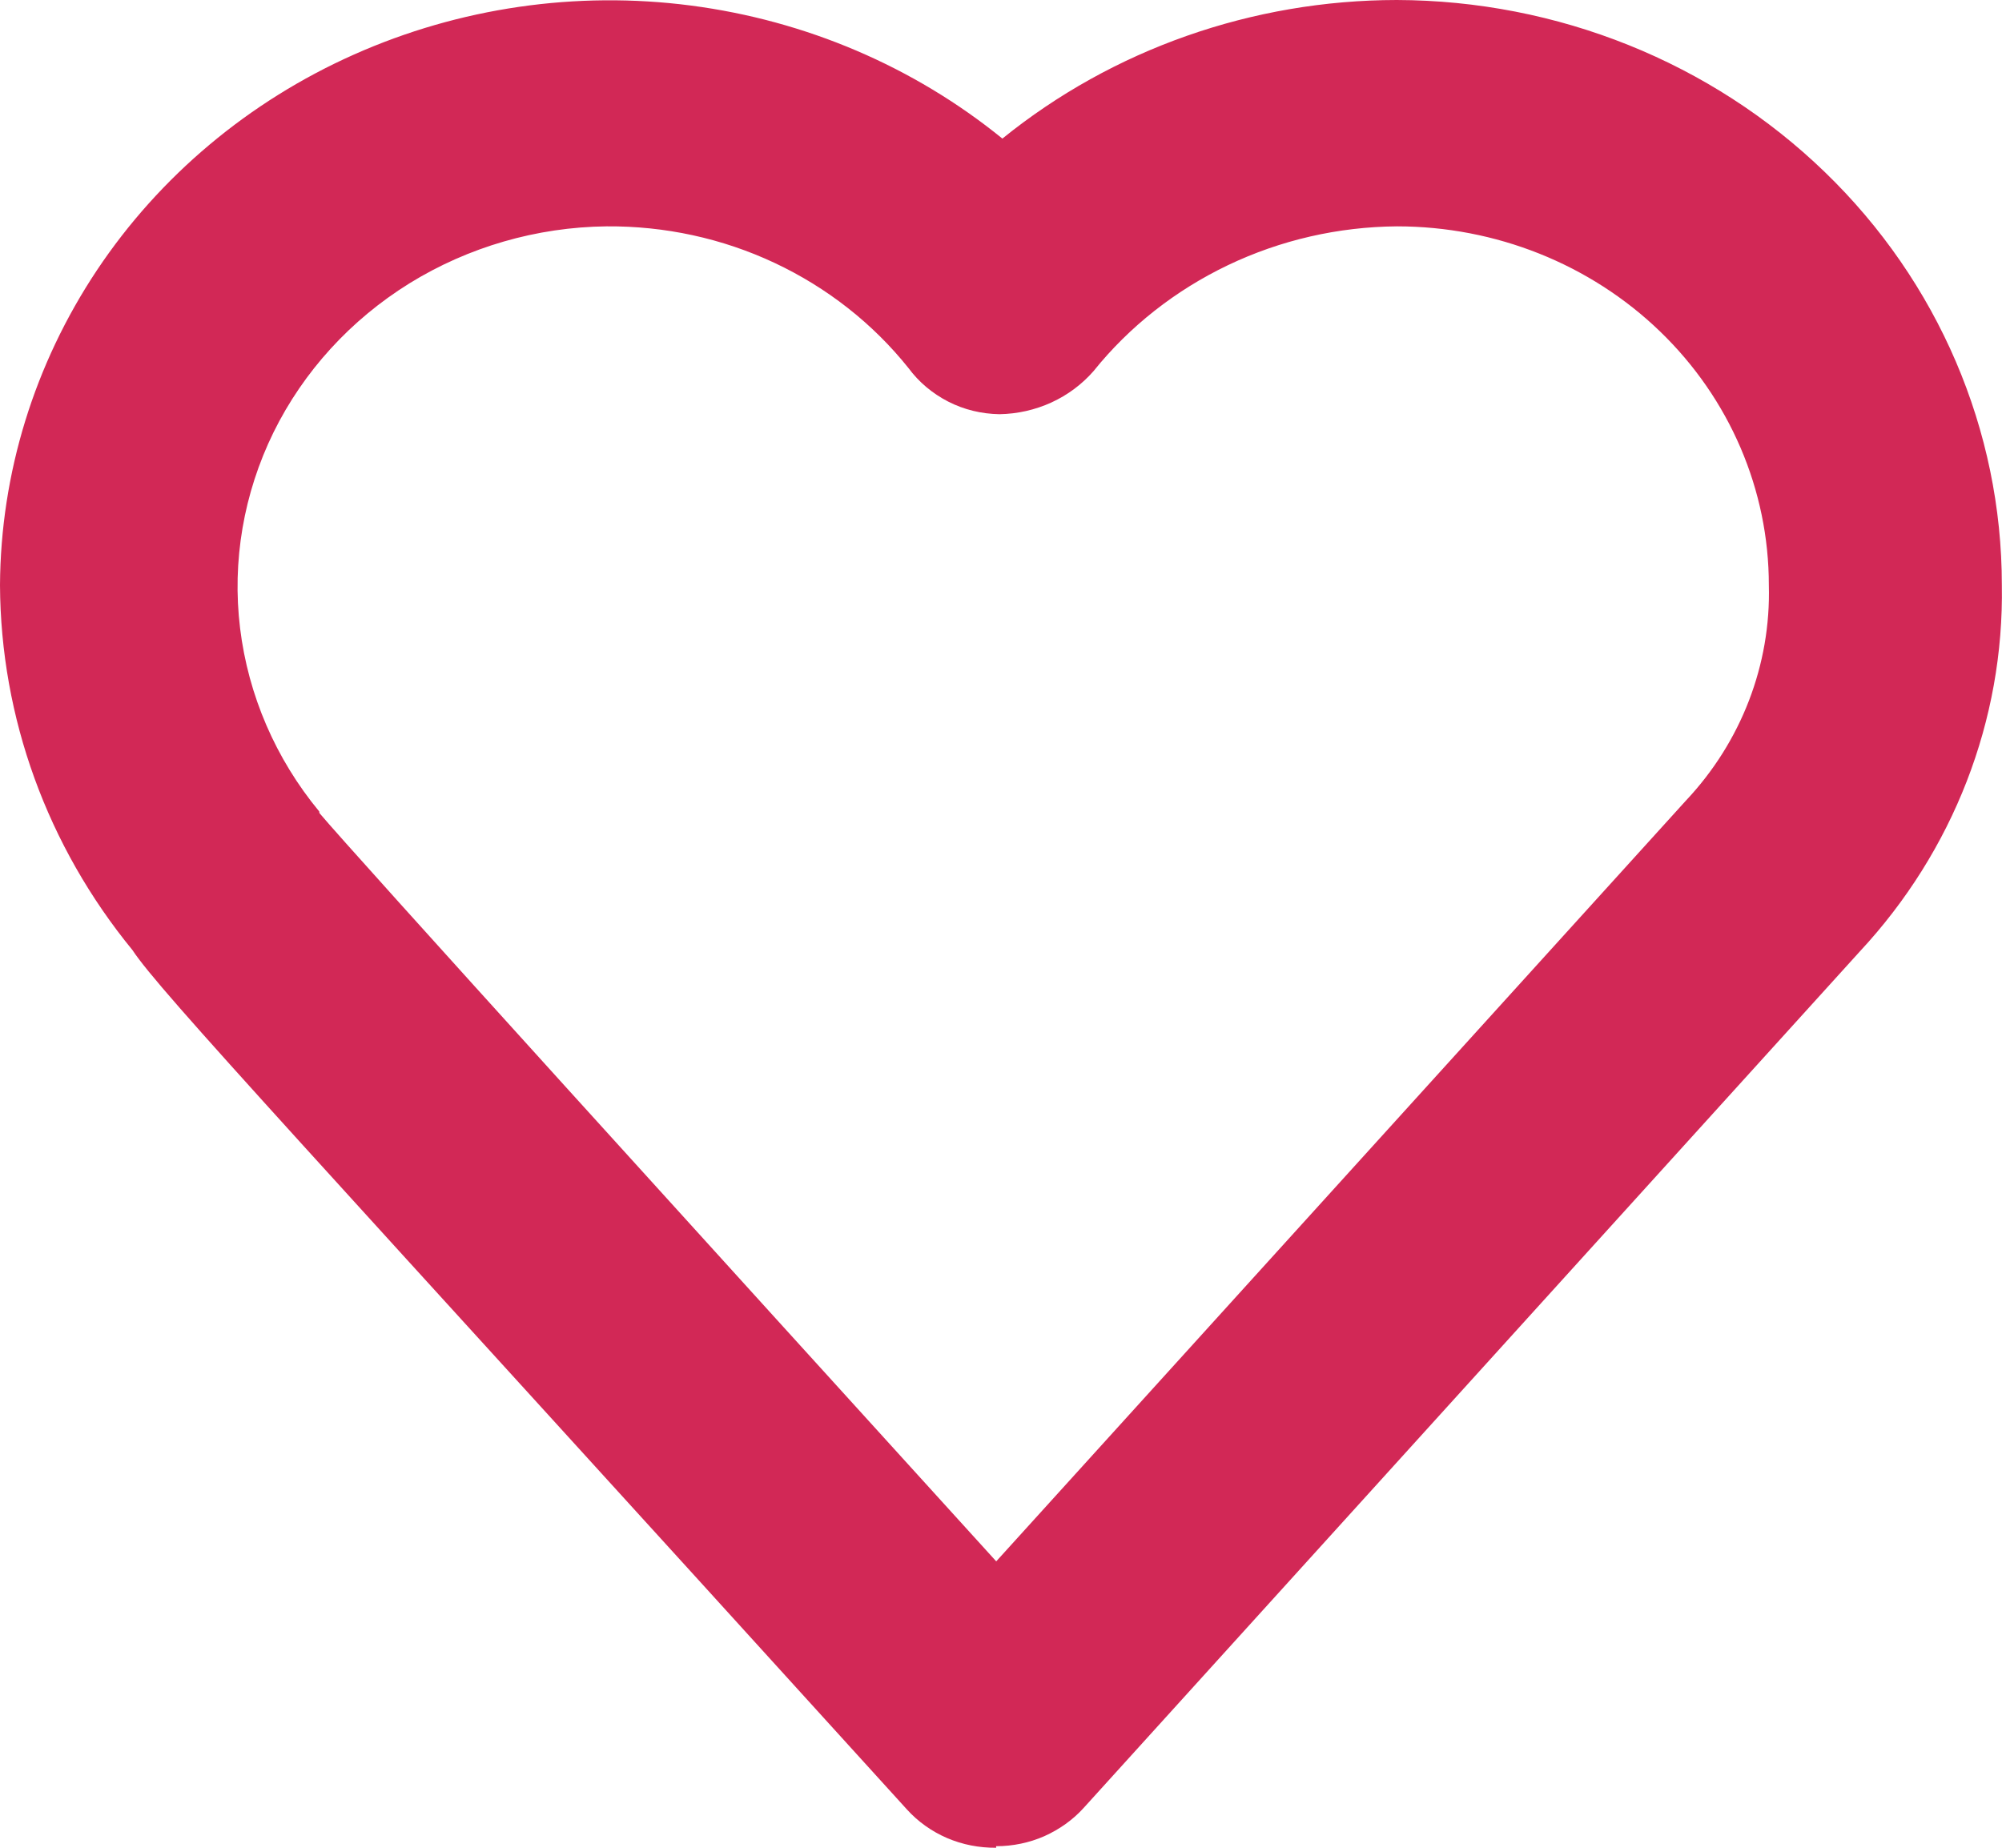
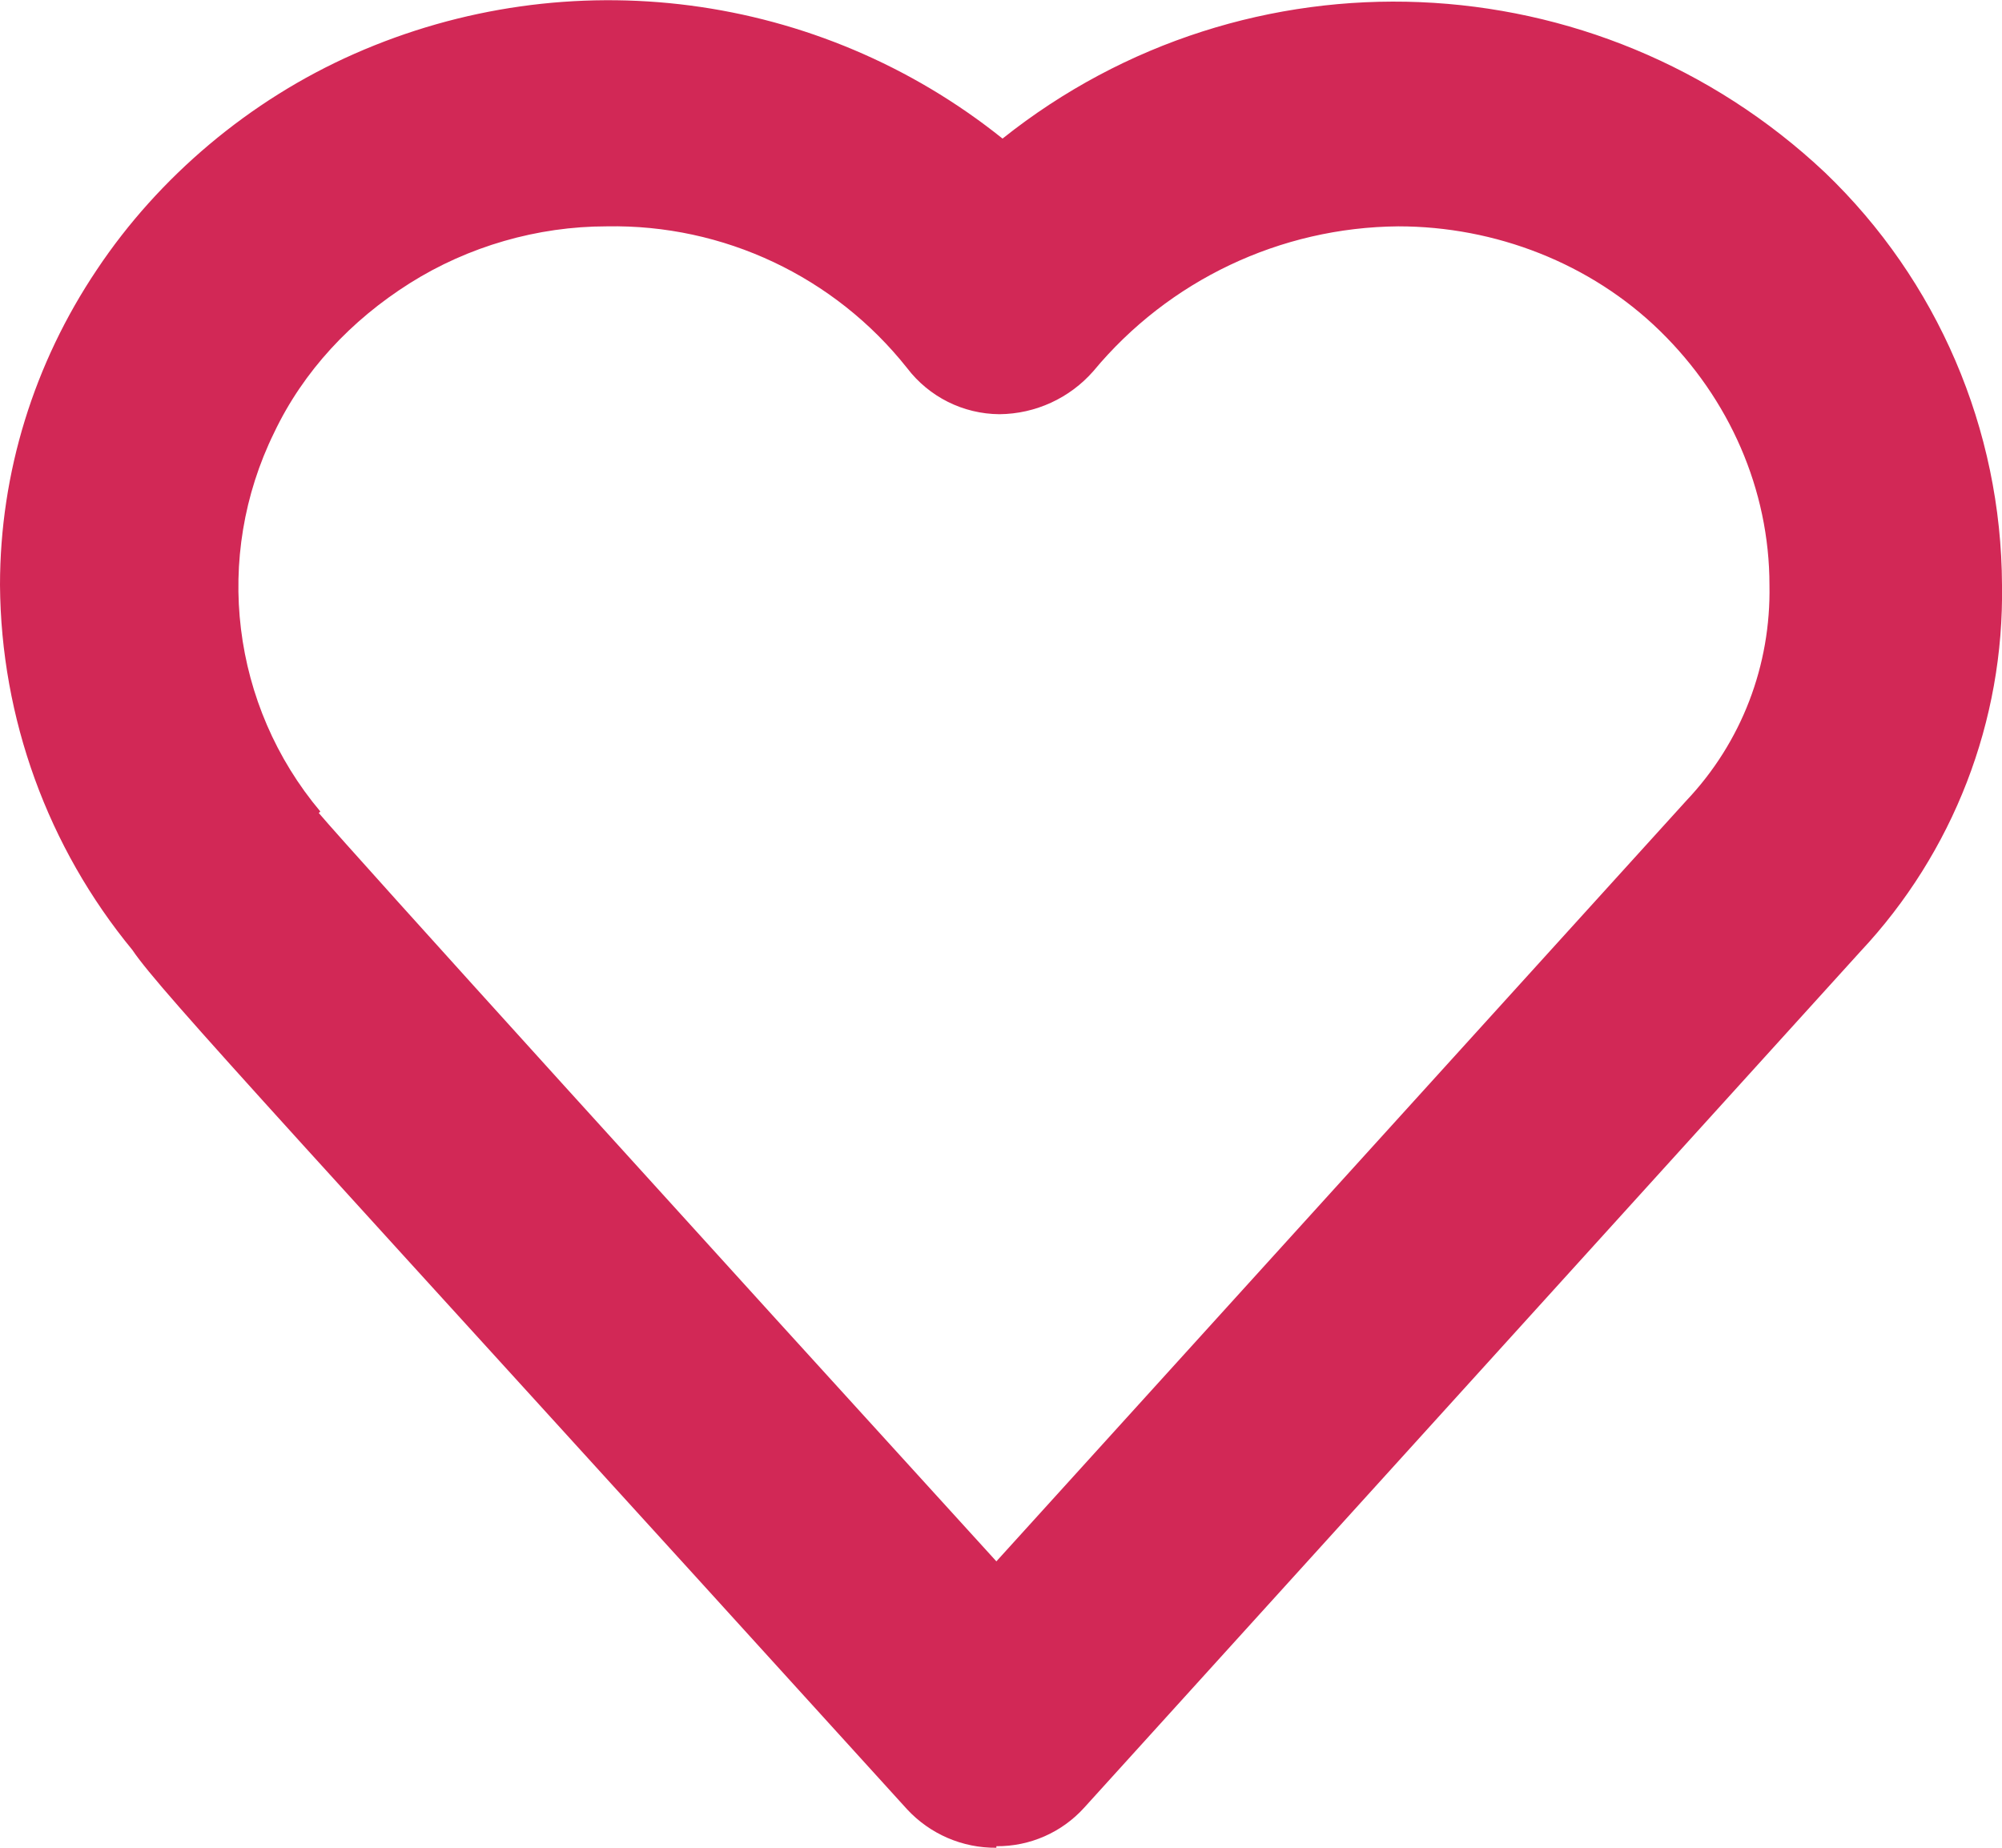
- <svg xmlns="http://www.w3.org/2000/svg" fill="none" height="12" viewBox="0 0 13 12" width="13">
-   <path d="m6.469 12c-.11.001-.219-.02-.319-.063-.1-.043-.19-.107-.262-.187-3.929-4.33-4.851-5.31-5.028-5.58-.553-.675-.856-1.509-.86-2.37.004-.726.223-1.435.63-2.046.407-.61.986-1.096 1.669-1.4.683-.304 1.442-.415 2.187-.318.746.097 1.447.396 2.023.864.718-.581 1.624-.899 2.561-.9 1.043.003 2.042.404 2.779 1.117.737.712 1.15 1.677 1.15 2.683.015.877-.315 1.727-.923 2.38l-5.038 5.56c-.071.079-.159.141-.257.185-.098.043-.205.065-.313.065zm-4.395-6.72c.218.26 2.561 2.84 4.395 4.86l4.478-4.94c.36-.382.553-.884.539-1.4 0-.618-.254-1.211-.707-1.648s-1.067-.682-1.708-.682c-.381.003-.756.089-1.097.252-.341.163-.64.398-.873.688-.075.086-.169.156-.274.204-.105.048-.22.074-.337.076-.116-.002-.23-.029-.333-.082s-.191-.127-.258-.218c-.231-.289-.528-.522-.868-.682-.34-.16-.714-.241-1.092-.238-.454.005-.898.134-1.28.37-.382.237-.688.572-.883.968-.194.396-.27.837-.217 1.272s.231.848.514 1.19z" fill="#d22856" />
+ <svg xmlns="http://www.w3.org/2000/svg" fill="none" height="12" width="13">
+   <path d="M6.47 12a.78.78 0 01-.58-.25C1.96 7.42 1.04 6.44.86 6.17A3.77 3.77 0 010 3.8c0-.73.22-1.44.63-2.05.4-.6.99-1.1 1.67-1.4A4.09 4.09 0 016.51.9a4.08 4.08 0 015.34.22A3.73 3.73 0 0113 3.8a3.4 3.4 0 01-.92 2.38l-5.04 5.56a.76.76 0 01-.57.25zm-4.4-6.72c.22.26 2.56 2.84 4.4 4.86l4.48-4.94c.36-.38.55-.88.54-1.4 0-.62-.26-1.21-.71-1.65s-1.07-.68-1.7-.68a2.6 2.6 0 00-1.98.94.82.82 0 01-.61.28.76.76 0 01-.6-.3 2.43 2.43 0 00-1.95-.92c-.45 0-.9.13-1.28.37s-.69.57-.88.97a2.27 2.27 0 00.3 2.46z" fill="#d22856" />
</svg>
